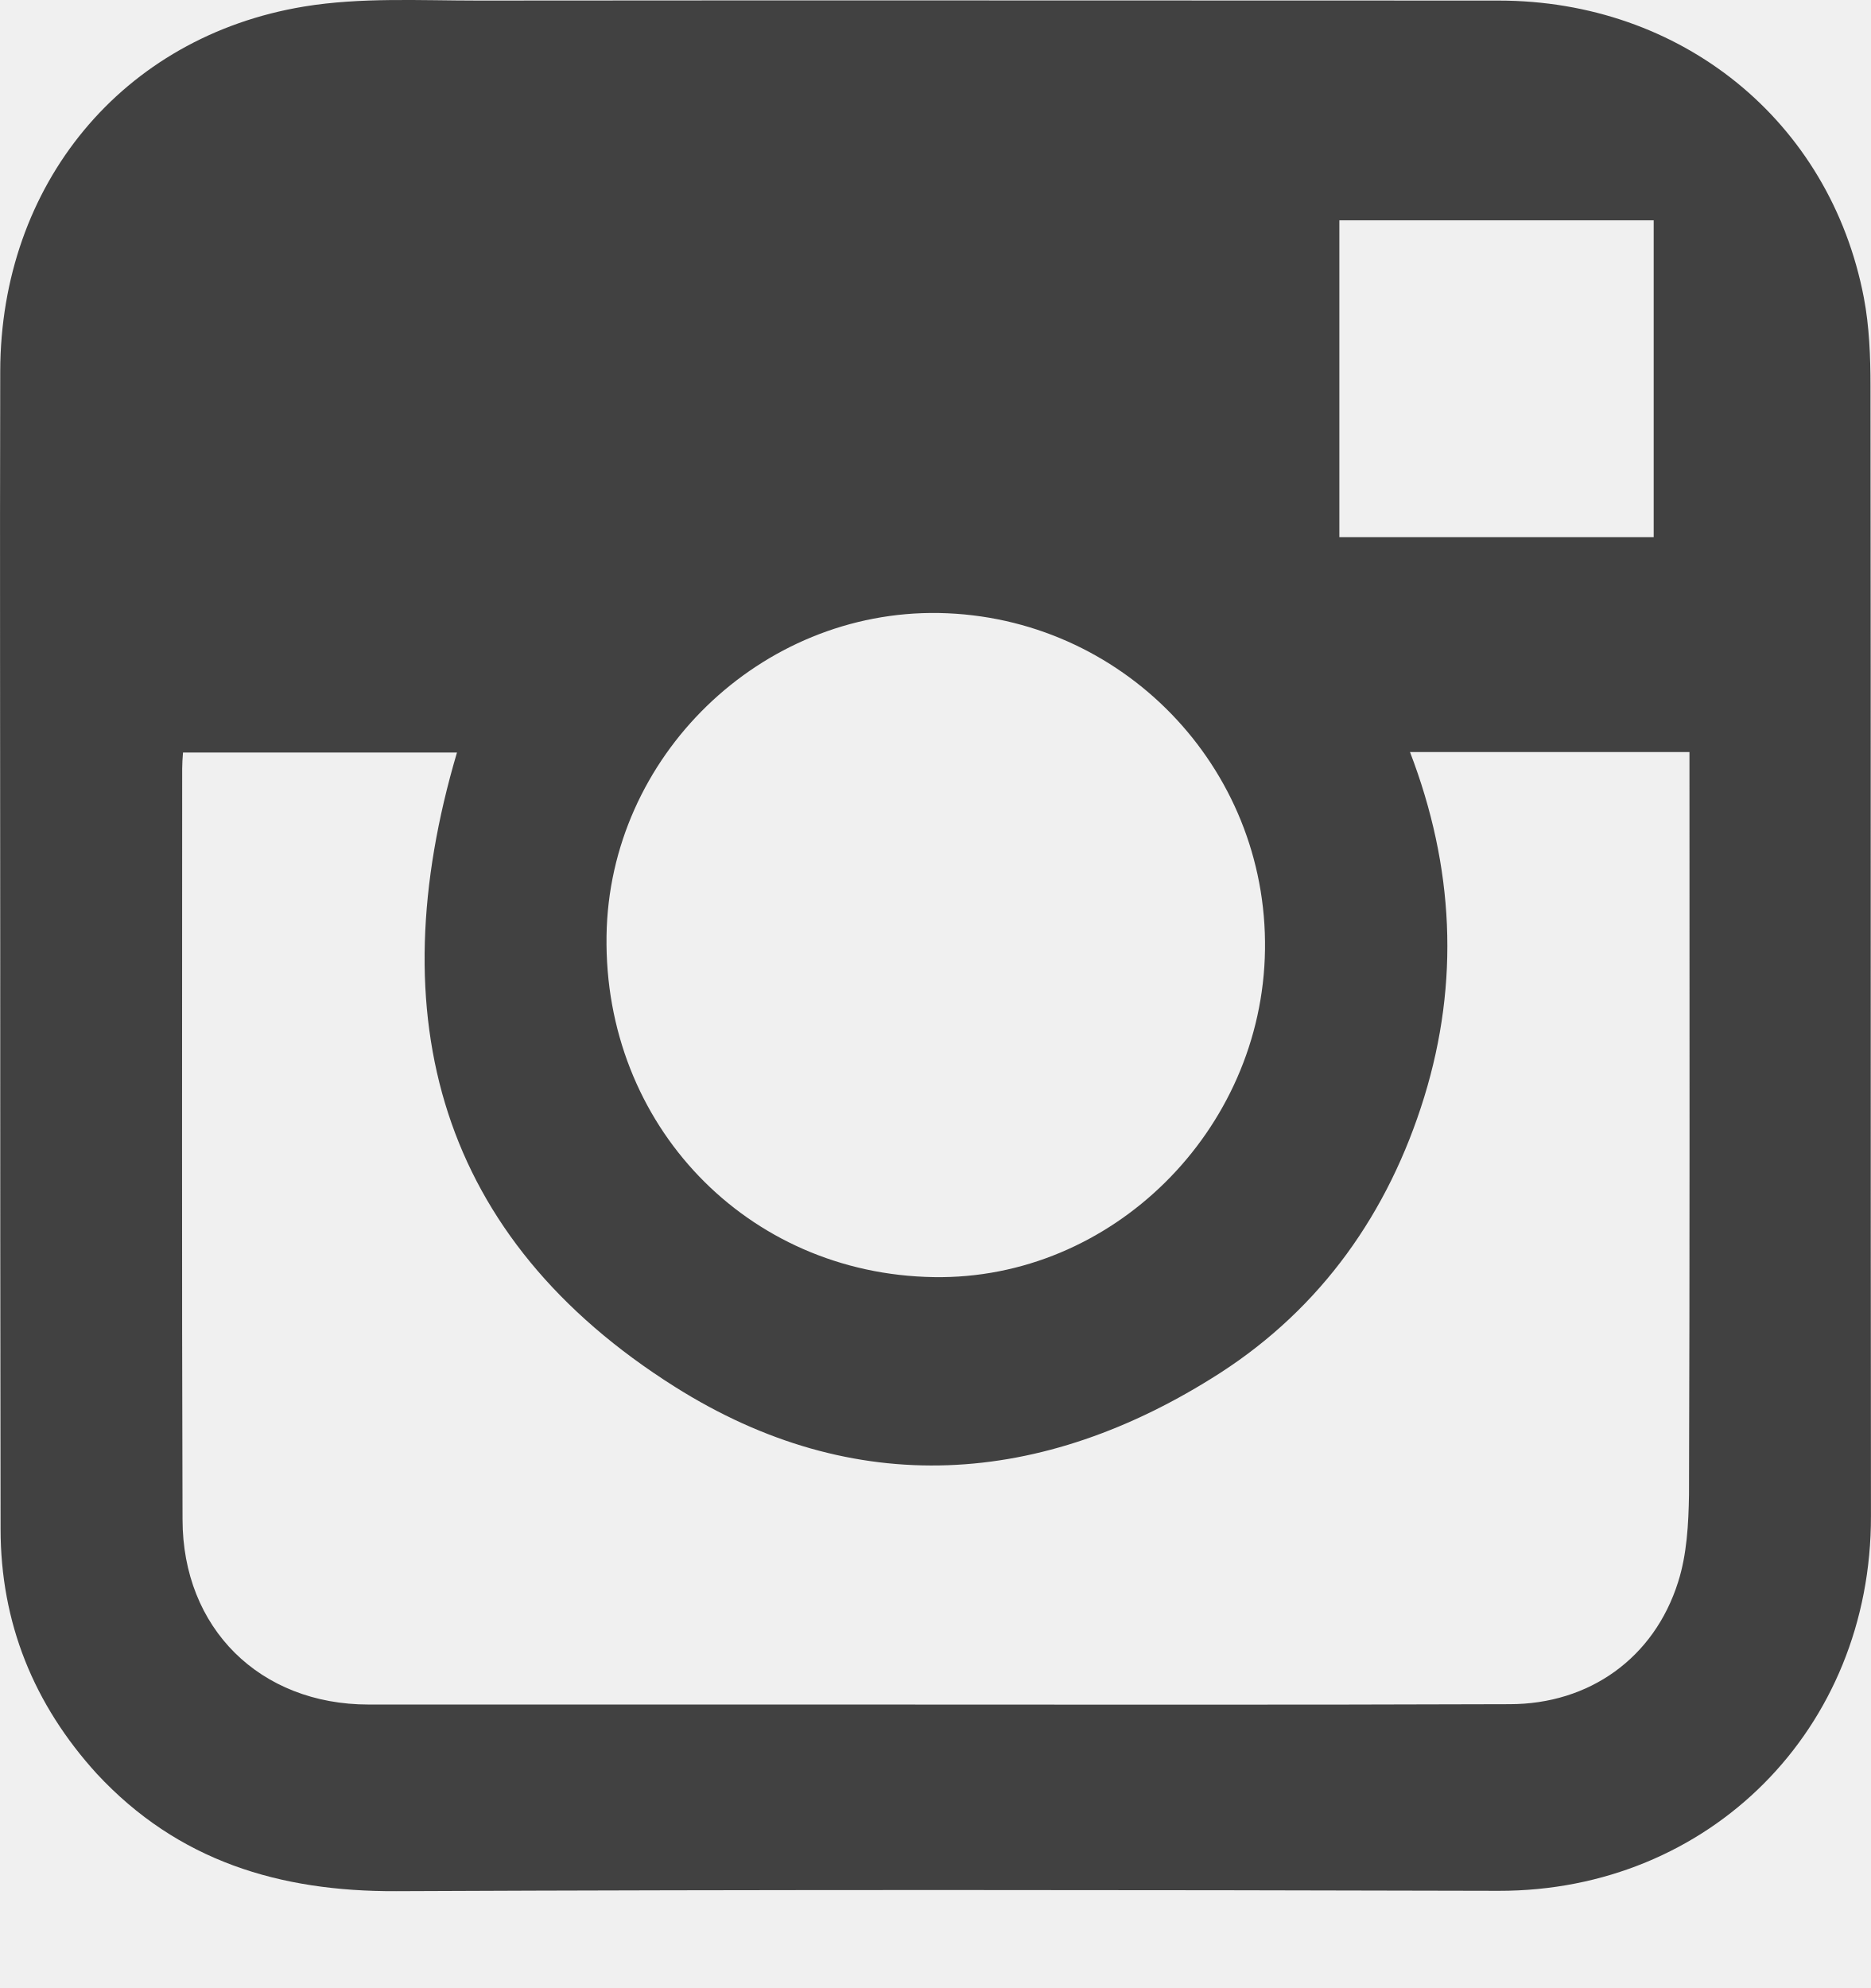
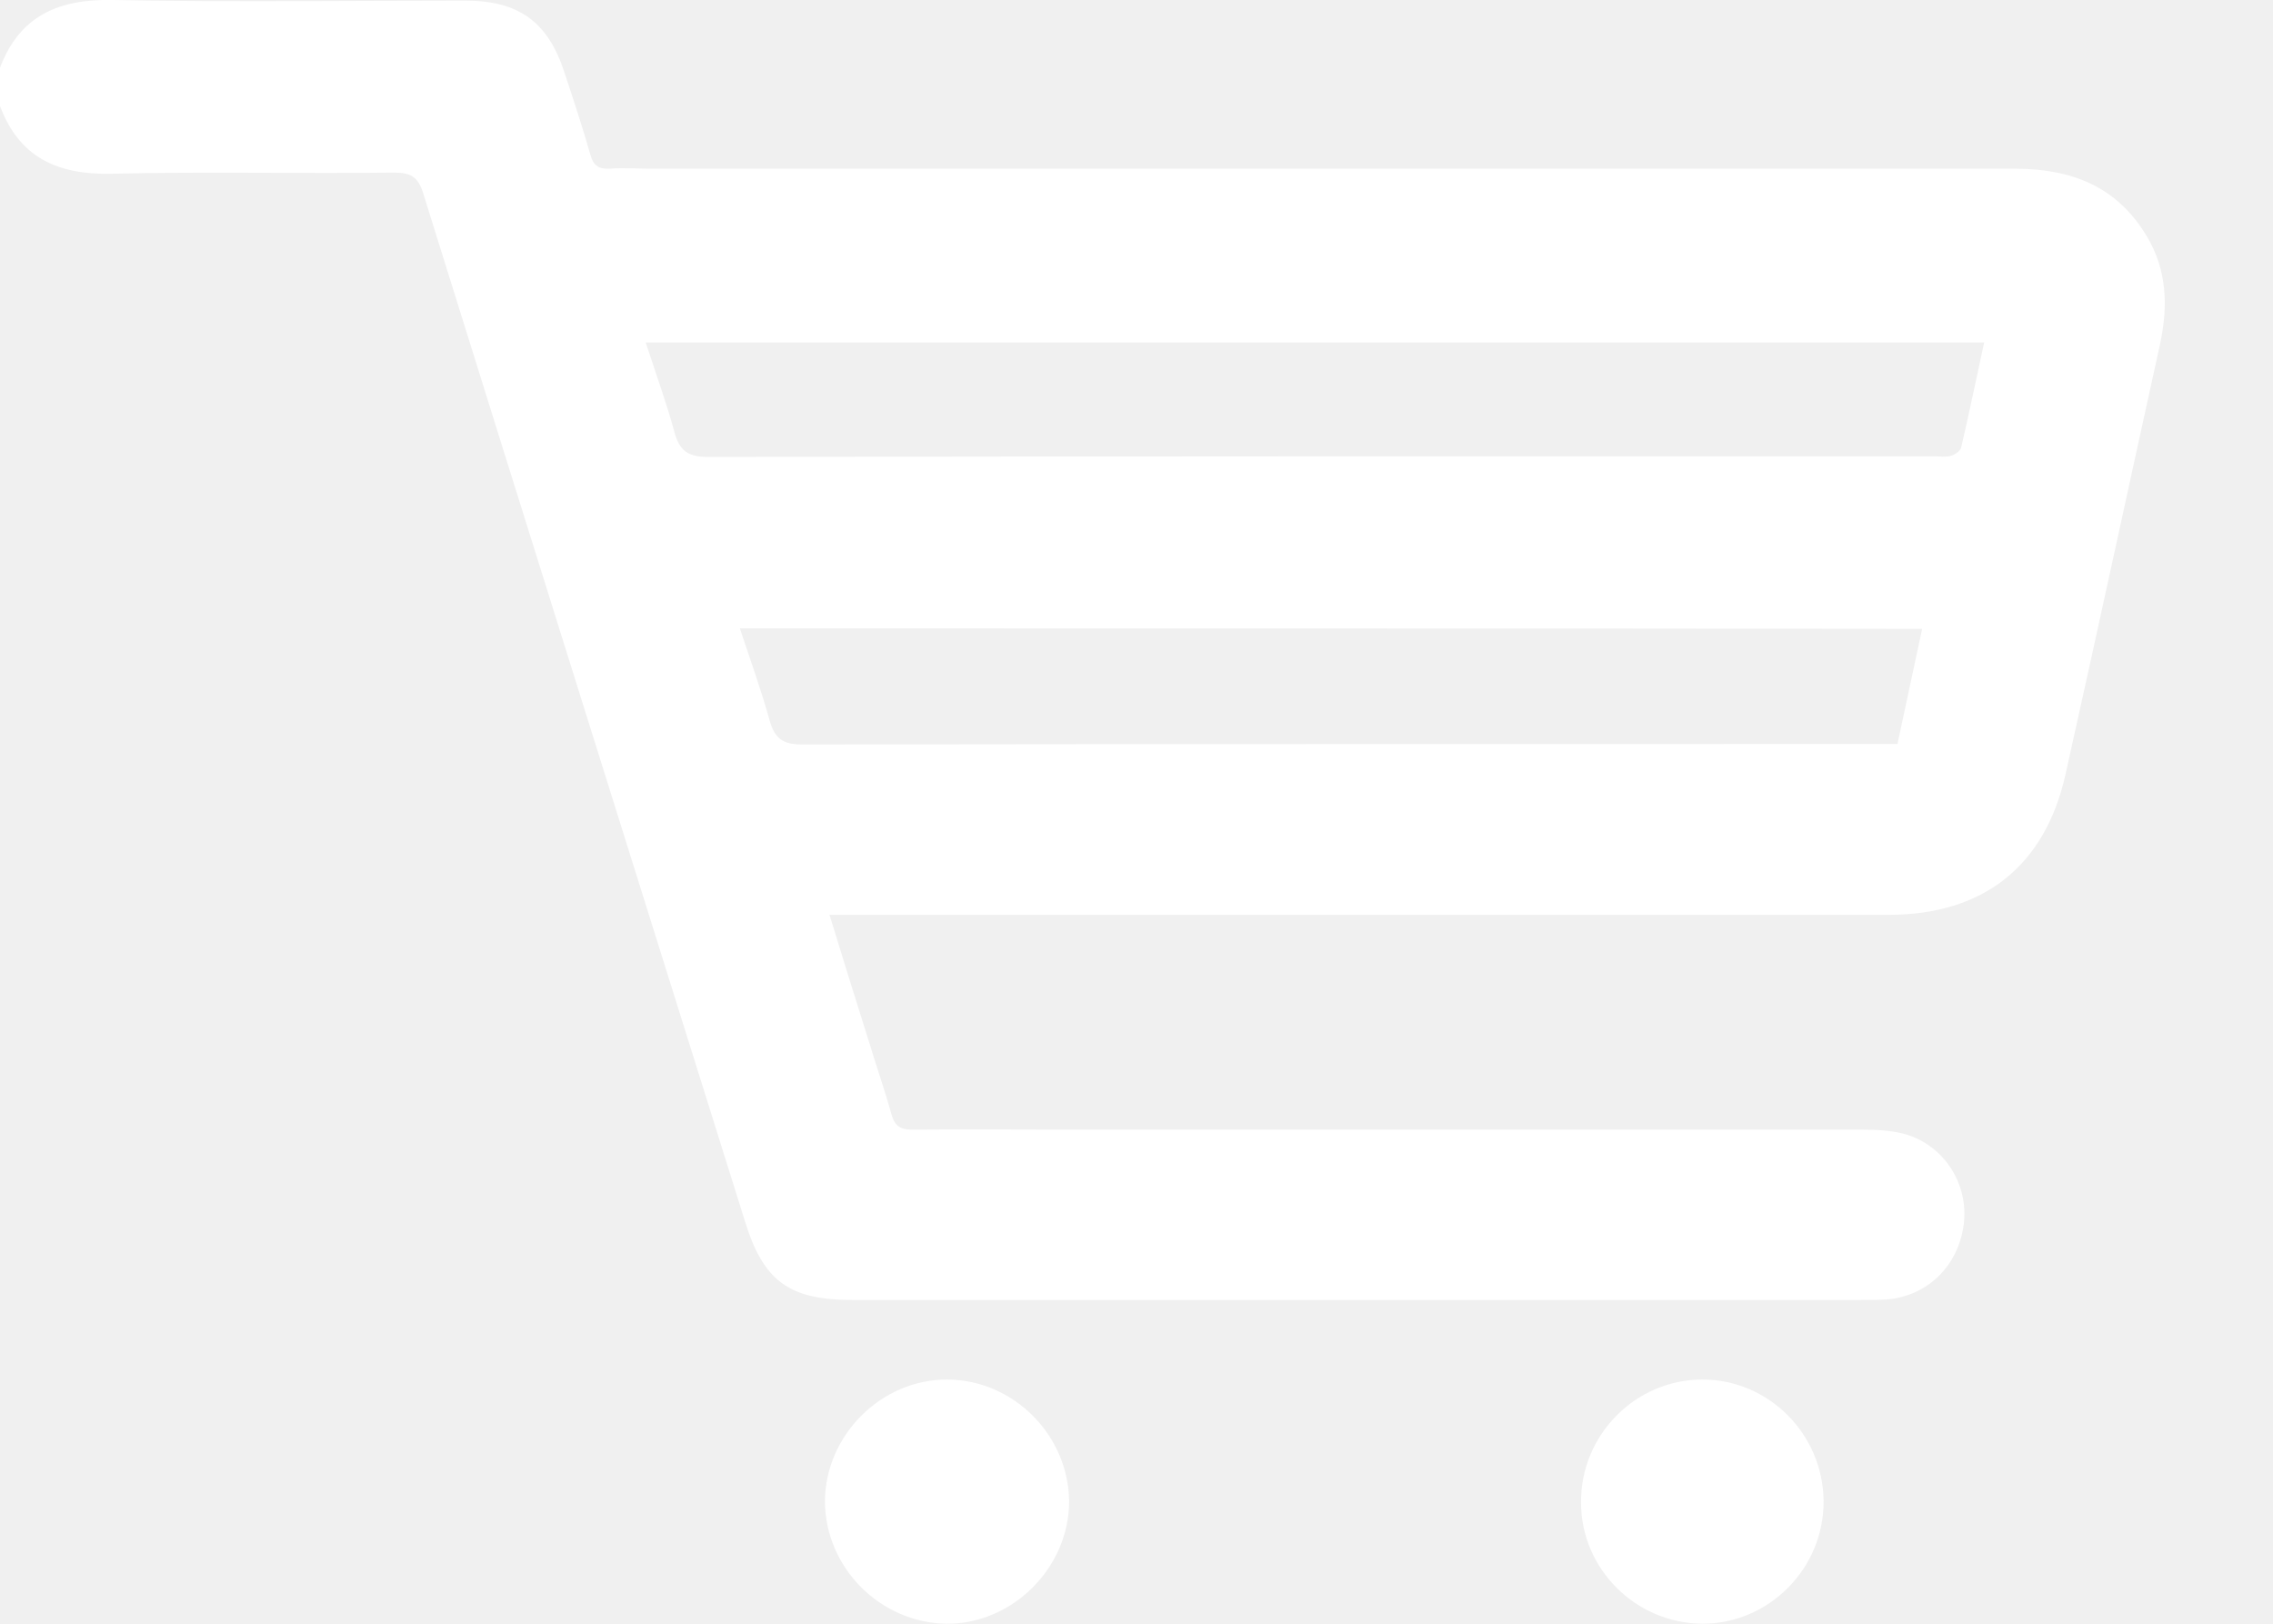
- <svg xmlns="http://www.w3.org/2000/svg" width="16" height="17" viewBox="0 0 16 17" fill="none">
-   <path d="M0.002 8.07C0.002 6.439 -0.002 4.807 0.002 3.175C0.005 1.579 1.044 0.313 2.6 0.056C3.085 -0.024 3.592 0.005 4.087 0.005C6.998 0.002 9.909 0.005 12.816 0.005C14.376 0.005 15.648 1.031 15.939 2.544C15.986 2.79 15.996 3.048 15.996 3.302C16 6.522 15.996 9.742 16 12.963C16.004 14.787 14.617 16.172 12.816 16.169C9.672 16.161 6.527 16.158 3.387 16.172C2.391 16.176 1.522 15.915 0.828 15.168C0.289 14.576 0.005 13.877 0.005 13.075C0.002 11.407 0.002 9.739 0.002 8.07ZM12.058 6.431C12.435 7.414 12.482 8.397 12.18 9.38C11.875 10.37 11.3 11.182 10.434 11.741C8.91 12.72 7.304 12.825 5.773 11.86C3.753 10.587 3.239 8.698 3.908 6.435C3.132 6.435 2.352 6.435 1.565 6.435C1.561 6.489 1.558 6.529 1.558 6.573C1.558 8.712 1.554 10.852 1.561 12.992C1.561 13.924 2.222 14.576 3.153 14.576C4.501 14.576 5.848 14.576 7.196 14.576C9.1 14.576 11.005 14.58 12.91 14.573C13.592 14.573 14.146 14.178 14.351 13.528C14.426 13.293 14.44 13.031 14.444 12.781C14.451 10.732 14.448 8.683 14.448 6.634C14.448 6.569 14.448 6.504 14.448 6.431C13.646 6.431 12.87 6.431 12.058 6.431ZM7.986 10.921C9.506 10.946 10.797 9.67 10.818 8.121C10.84 6.558 9.593 5.271 8.03 5.242C6.502 5.216 5.209 6.471 5.187 8.002C5.162 9.619 6.387 10.896 7.986 10.921ZM14.142 1.884C13.233 1.884 12.342 1.884 11.454 1.884C11.454 2.794 11.454 3.69 11.454 4.593C12.36 4.593 13.247 4.593 14.142 4.593C14.142 3.686 14.142 2.794 14.142 1.884Z" fill="#414141" />
+ <svg xmlns="http://www.w3.org/2000/svg" width="14" height="10" viewBox="0 0 14 10" fill="none">
+   <path d="M0 0.417C0.122 0.094 0.365 -0.007 0.695 0C1.42 0.014 2.143 0.004 2.869 0.004C3.195 0.004 3.376 0.136 3.476 0.445C3.532 0.615 3.588 0.782 3.636 0.952C3.654 1.018 3.685 1.042 3.754 1.039C3.841 1.032 3.928 1.039 4.015 1.039C6.814 1.039 9.613 1.039 12.412 1.039C12.756 1.039 13.041 1.147 13.225 1.459C13.347 1.664 13.354 1.886 13.305 2.116C13.11 3.001 12.919 3.887 12.722 4.769C12.596 5.335 12.214 5.634 11.634 5.634C9.516 5.634 7.397 5.634 5.279 5.634C5.227 5.634 5.175 5.634 5.109 5.634C5.192 5.905 5.272 6.162 5.352 6.415C5.397 6.565 5.449 6.711 5.491 6.864C5.512 6.936 5.546 6.957 5.619 6.957C5.946 6.954 6.269 6.957 6.595 6.957C8.217 6.957 9.842 6.957 11.464 6.957C11.555 6.957 11.648 6.961 11.735 6.985C11.975 7.055 12.124 7.291 12.096 7.534C12.065 7.794 11.874 7.982 11.62 8.003C11.565 8.006 11.509 8.006 11.45 8.006C9.384 8.006 7.318 8.006 5.251 8.006C4.862 8.006 4.702 7.892 4.588 7.52C3.928 5.412 3.265 3.303 2.608 1.195C2.577 1.091 2.532 1.063 2.428 1.063C1.848 1.07 1.264 1.056 0.684 1.07C0.354 1.077 0.118 0.969 0 0.653C0 0.573 0 0.497 0 0.417ZM3.977 2.109C4.039 2.3 4.105 2.48 4.154 2.661C4.185 2.775 4.237 2.814 4.359 2.814C6.876 2.81 9.394 2.81 11.912 2.81C11.947 2.81 11.982 2.817 12.017 2.807C12.041 2.8 12.072 2.779 12.079 2.758C12.128 2.546 12.173 2.331 12.221 2.109C9.464 2.109 6.731 2.109 3.977 2.109ZM4.557 3.87C4.623 4.068 4.689 4.252 4.741 4.439C4.772 4.55 4.824 4.585 4.939 4.585C7.137 4.582 9.339 4.582 11.537 4.582C11.586 4.582 11.631 4.582 11.687 4.582C11.739 4.342 11.787 4.113 11.839 3.873C9.401 3.87 6.991 3.87 4.557 3.87Z" fill="white" />
+   <path d="M9.738 9.253C9.735 8.836 10.075 8.496 10.485 8.496C10.895 8.496 11.228 8.833 11.232 9.243C11.235 9.66 10.895 10 10.485 10C10.075 9.997 9.738 9.663 9.738 9.253Z" fill="white" />
+   <path d="M5.081 9.25C5.081 8.84 5.428 8.493 5.838 8.496C6.245 8.5 6.581 8.84 6.585 9.246C6.585 9.656 6.234 10.004 5.828 10C5.421 9.993 5.085 9.656 5.081 9.25Z" fill="white" />
</svg>
